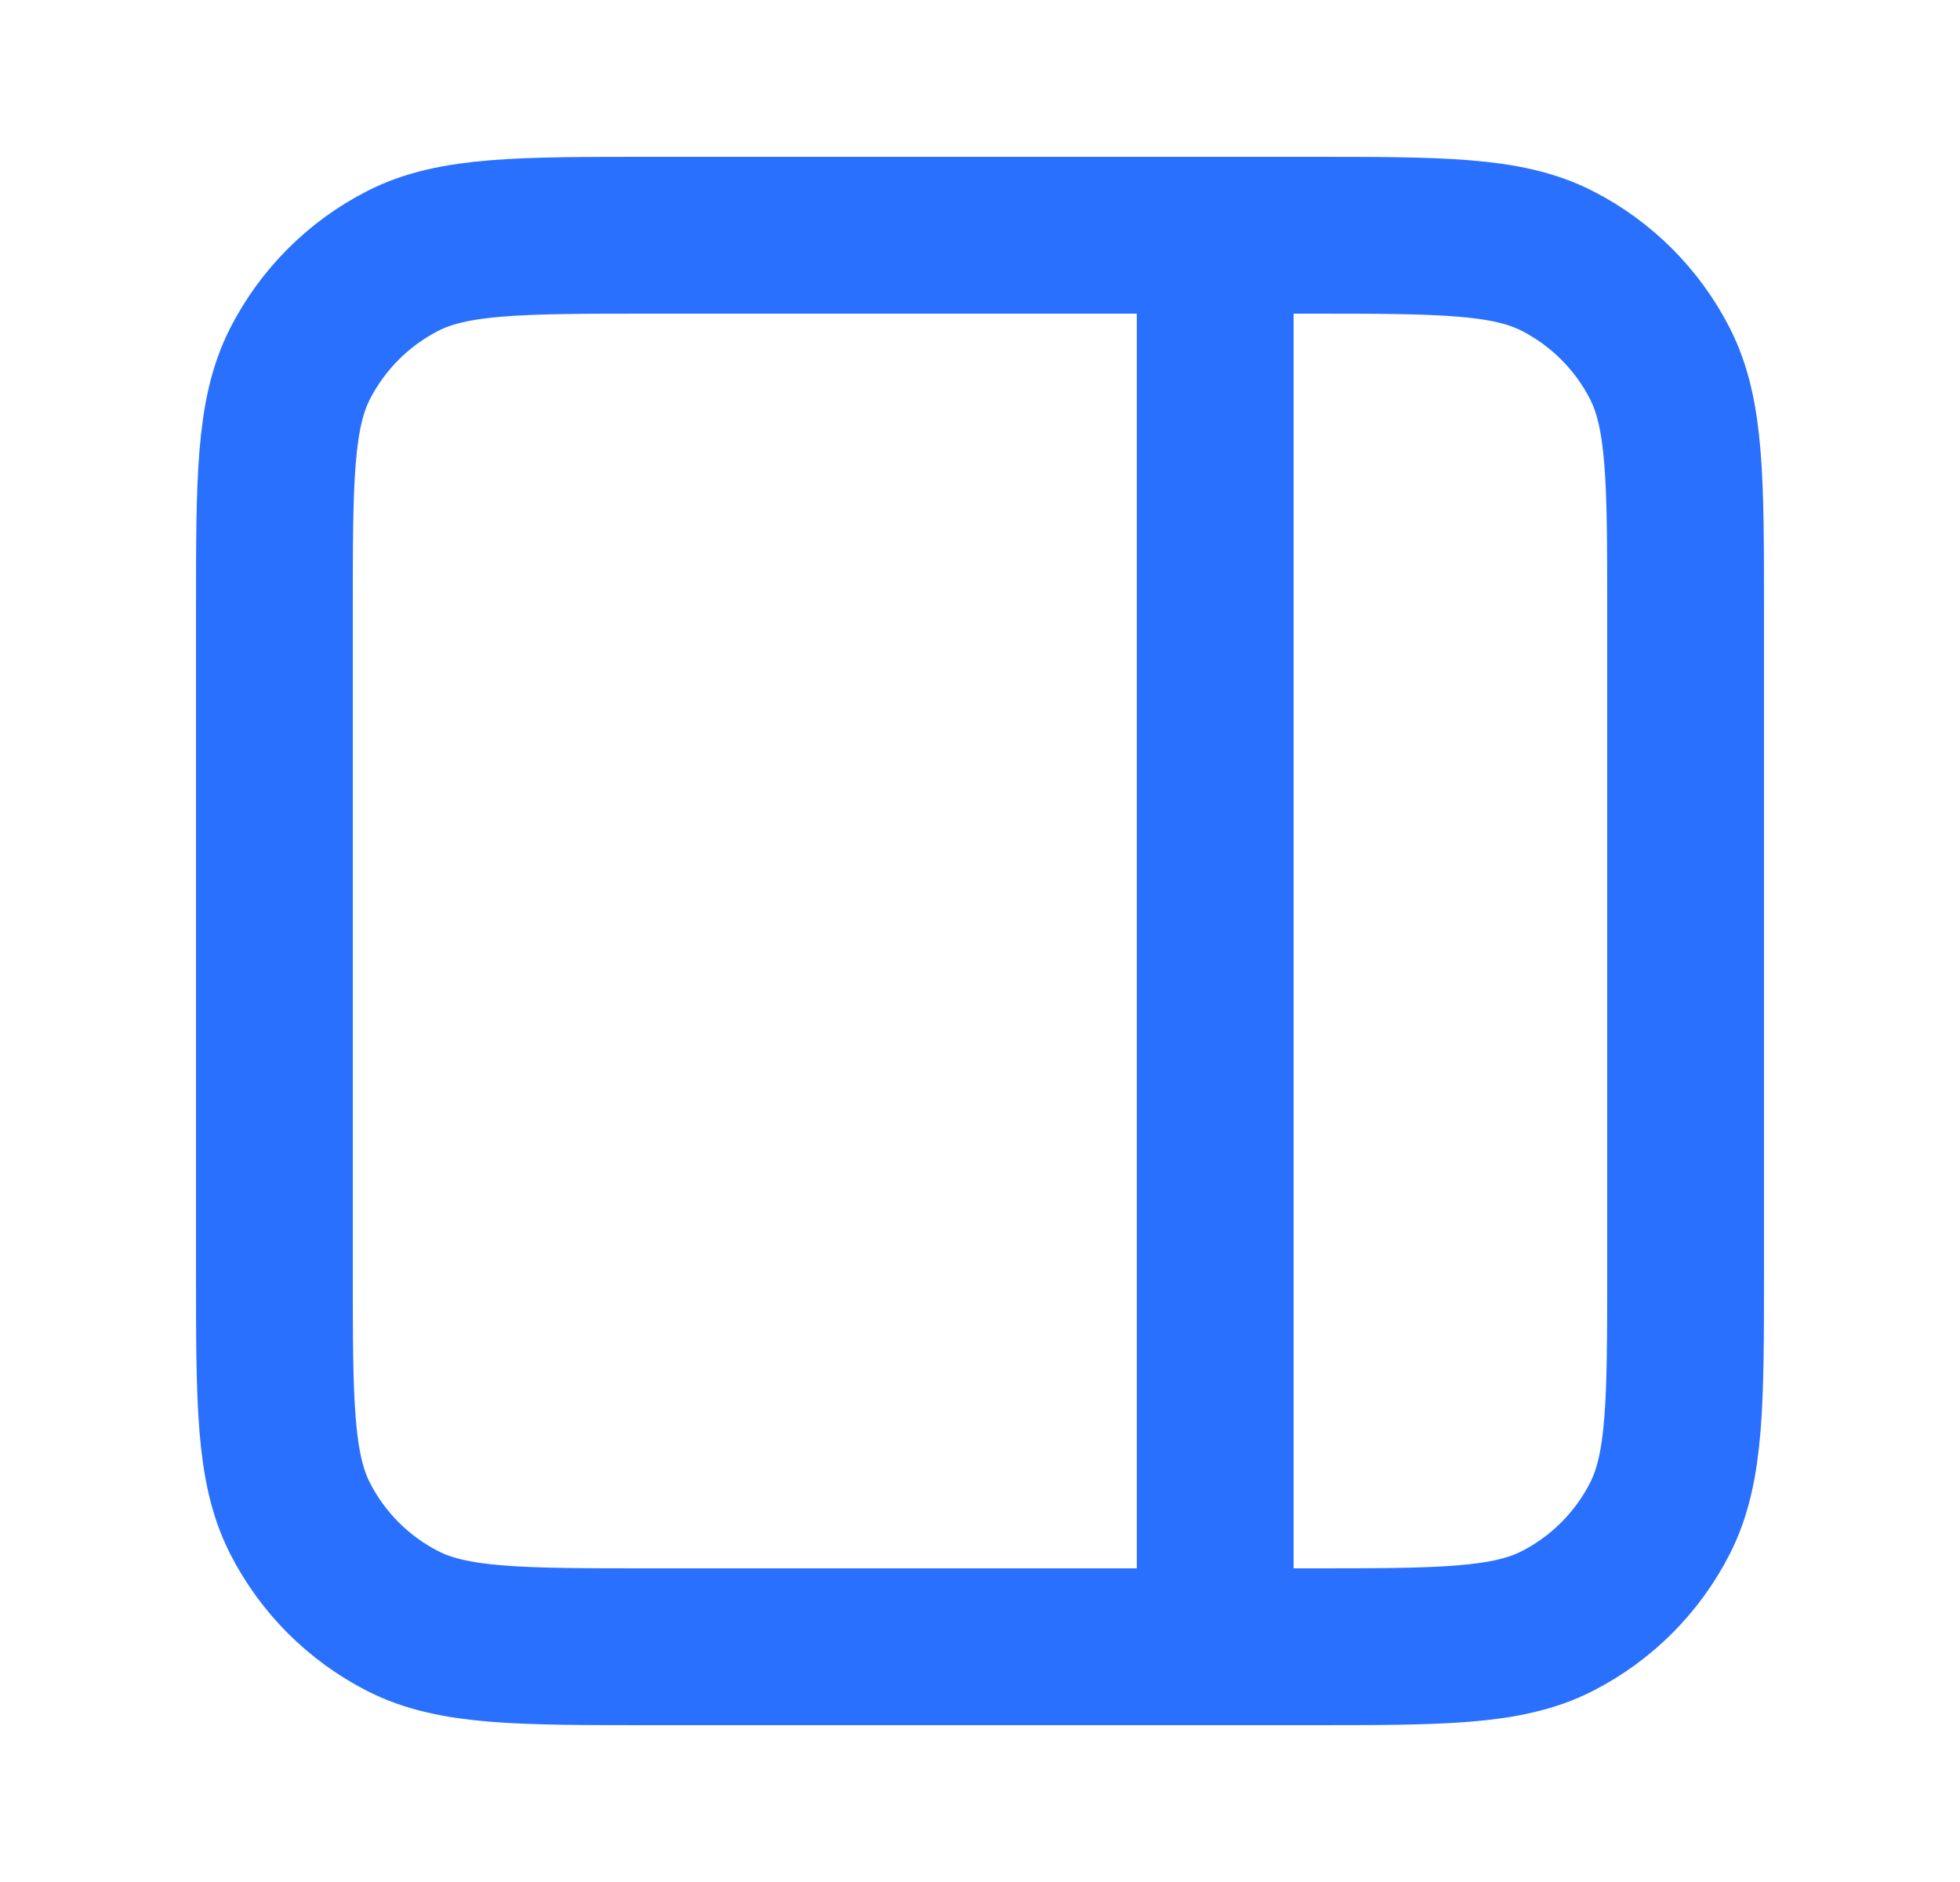
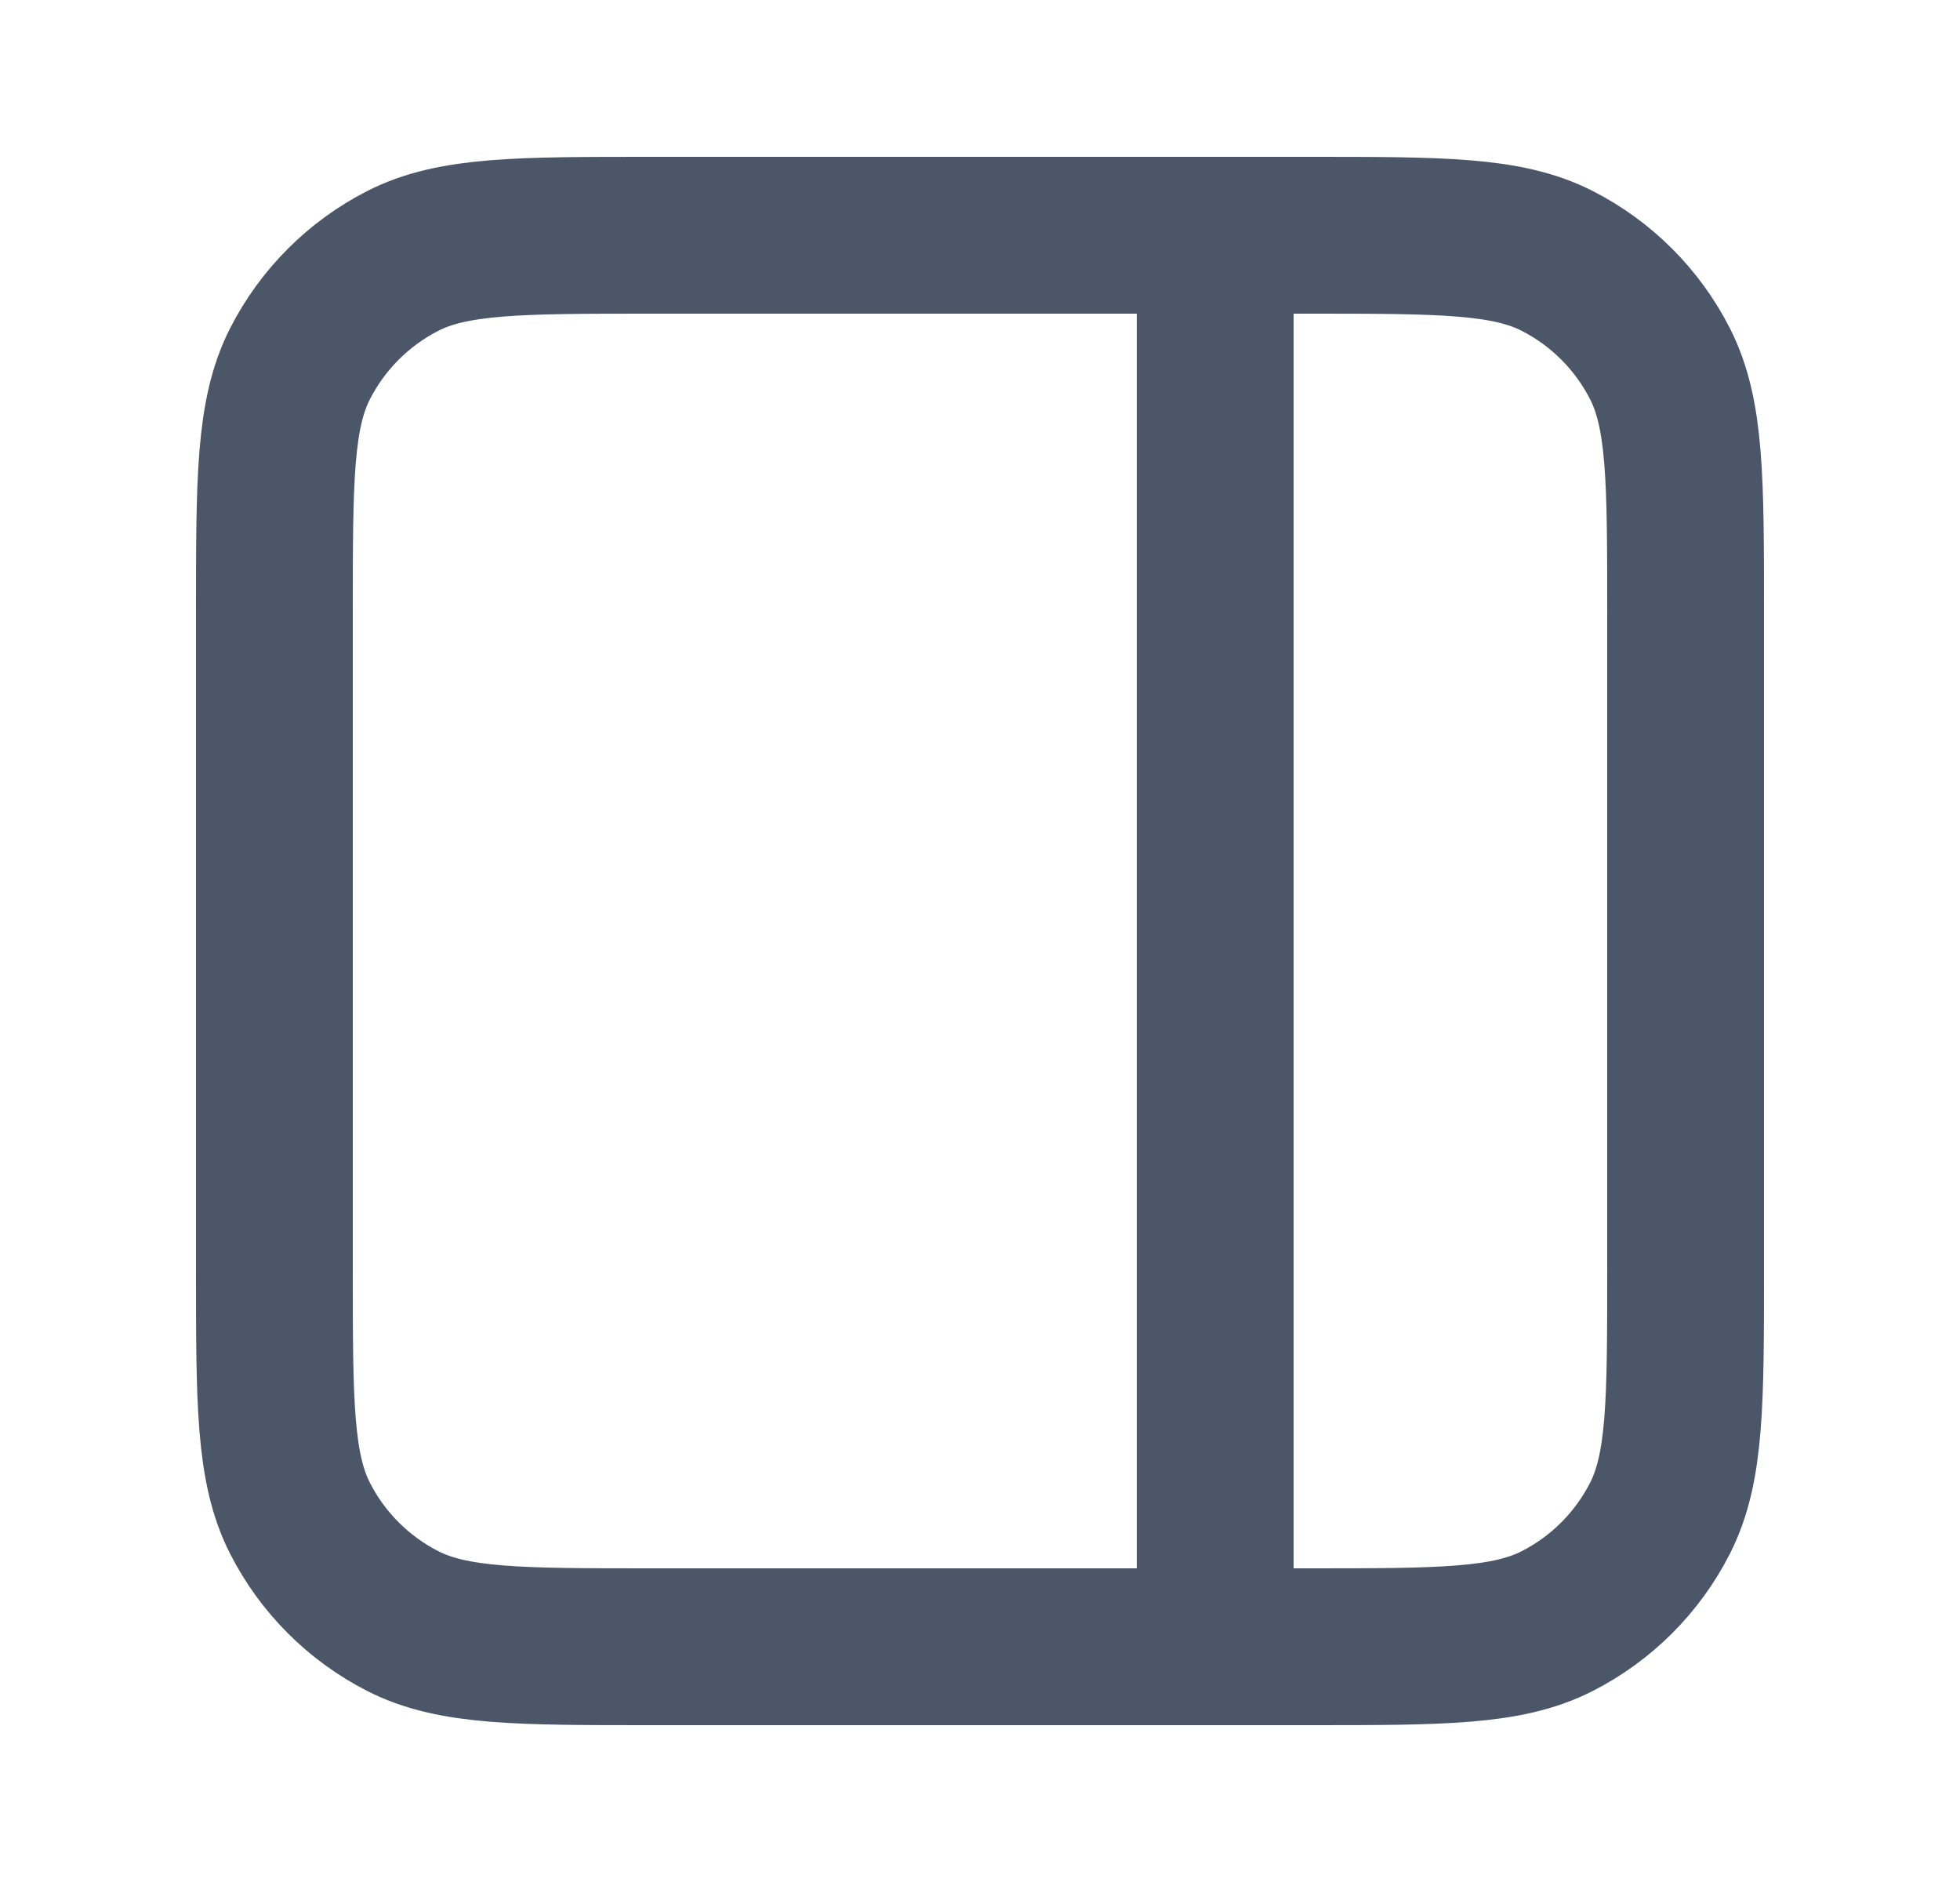
<svg xmlns="http://www.w3.org/2000/svg" width="25" height="24" viewBox="0 0 25 24" fill="none">
-   <path d="M15.5 3V21M8.3 3H16.7C18.38 3 19.22 3 19.862 3.327C20.427 3.615 20.885 4.074 21.173 4.638C21.5 5.28 21.5 6.12 21.5 7.8V16.2C21.5 17.88 21.5 18.72 21.173 19.362C20.885 19.927 20.427 20.385 19.862 20.673C19.22 21 18.38 21 16.7 21H8.3C6.62 21 5.78 21 5.138 20.673C4.574 20.385 4.115 19.927 3.827 19.362C3.5 18.72 3.5 17.88 3.5 16.2V7.8C3.5 6.12 3.5 5.28 3.827 4.638C4.115 4.074 4.574 3.615 5.138 3.327C5.78 3 6.62 3 8.3 3Z" stroke="#2970FF" stroke-width="2" stroke-linecap="round" stroke-linejoin="round" />
+   <path d="M15.5 3V21M8.3 3H16.7C18.38 3 19.22 3 19.862 3.327C20.427 3.615 20.885 4.074 21.173 4.638C21.5 5.28 21.5 6.12 21.5 7.8V16.2C21.5 17.88 21.5 18.72 21.173 19.362C20.885 19.927 20.427 20.385 19.862 20.673C19.22 21 18.38 21 16.7 21H8.3C6.62 21 5.78 21 5.138 20.673C4.574 20.385 4.115 19.927 3.827 19.362C3.5 18.72 3.5 17.88 3.5 16.2V7.8C3.5 6.12 3.5 5.28 3.827 4.638C4.115 4.074 4.574 3.615 5.138 3.327C5.78 3 6.62 3 8.3 3Z" stroke="#4B5768" stroke-width="2" stroke-linecap="round" stroke-linejoin="round" />
</svg>
